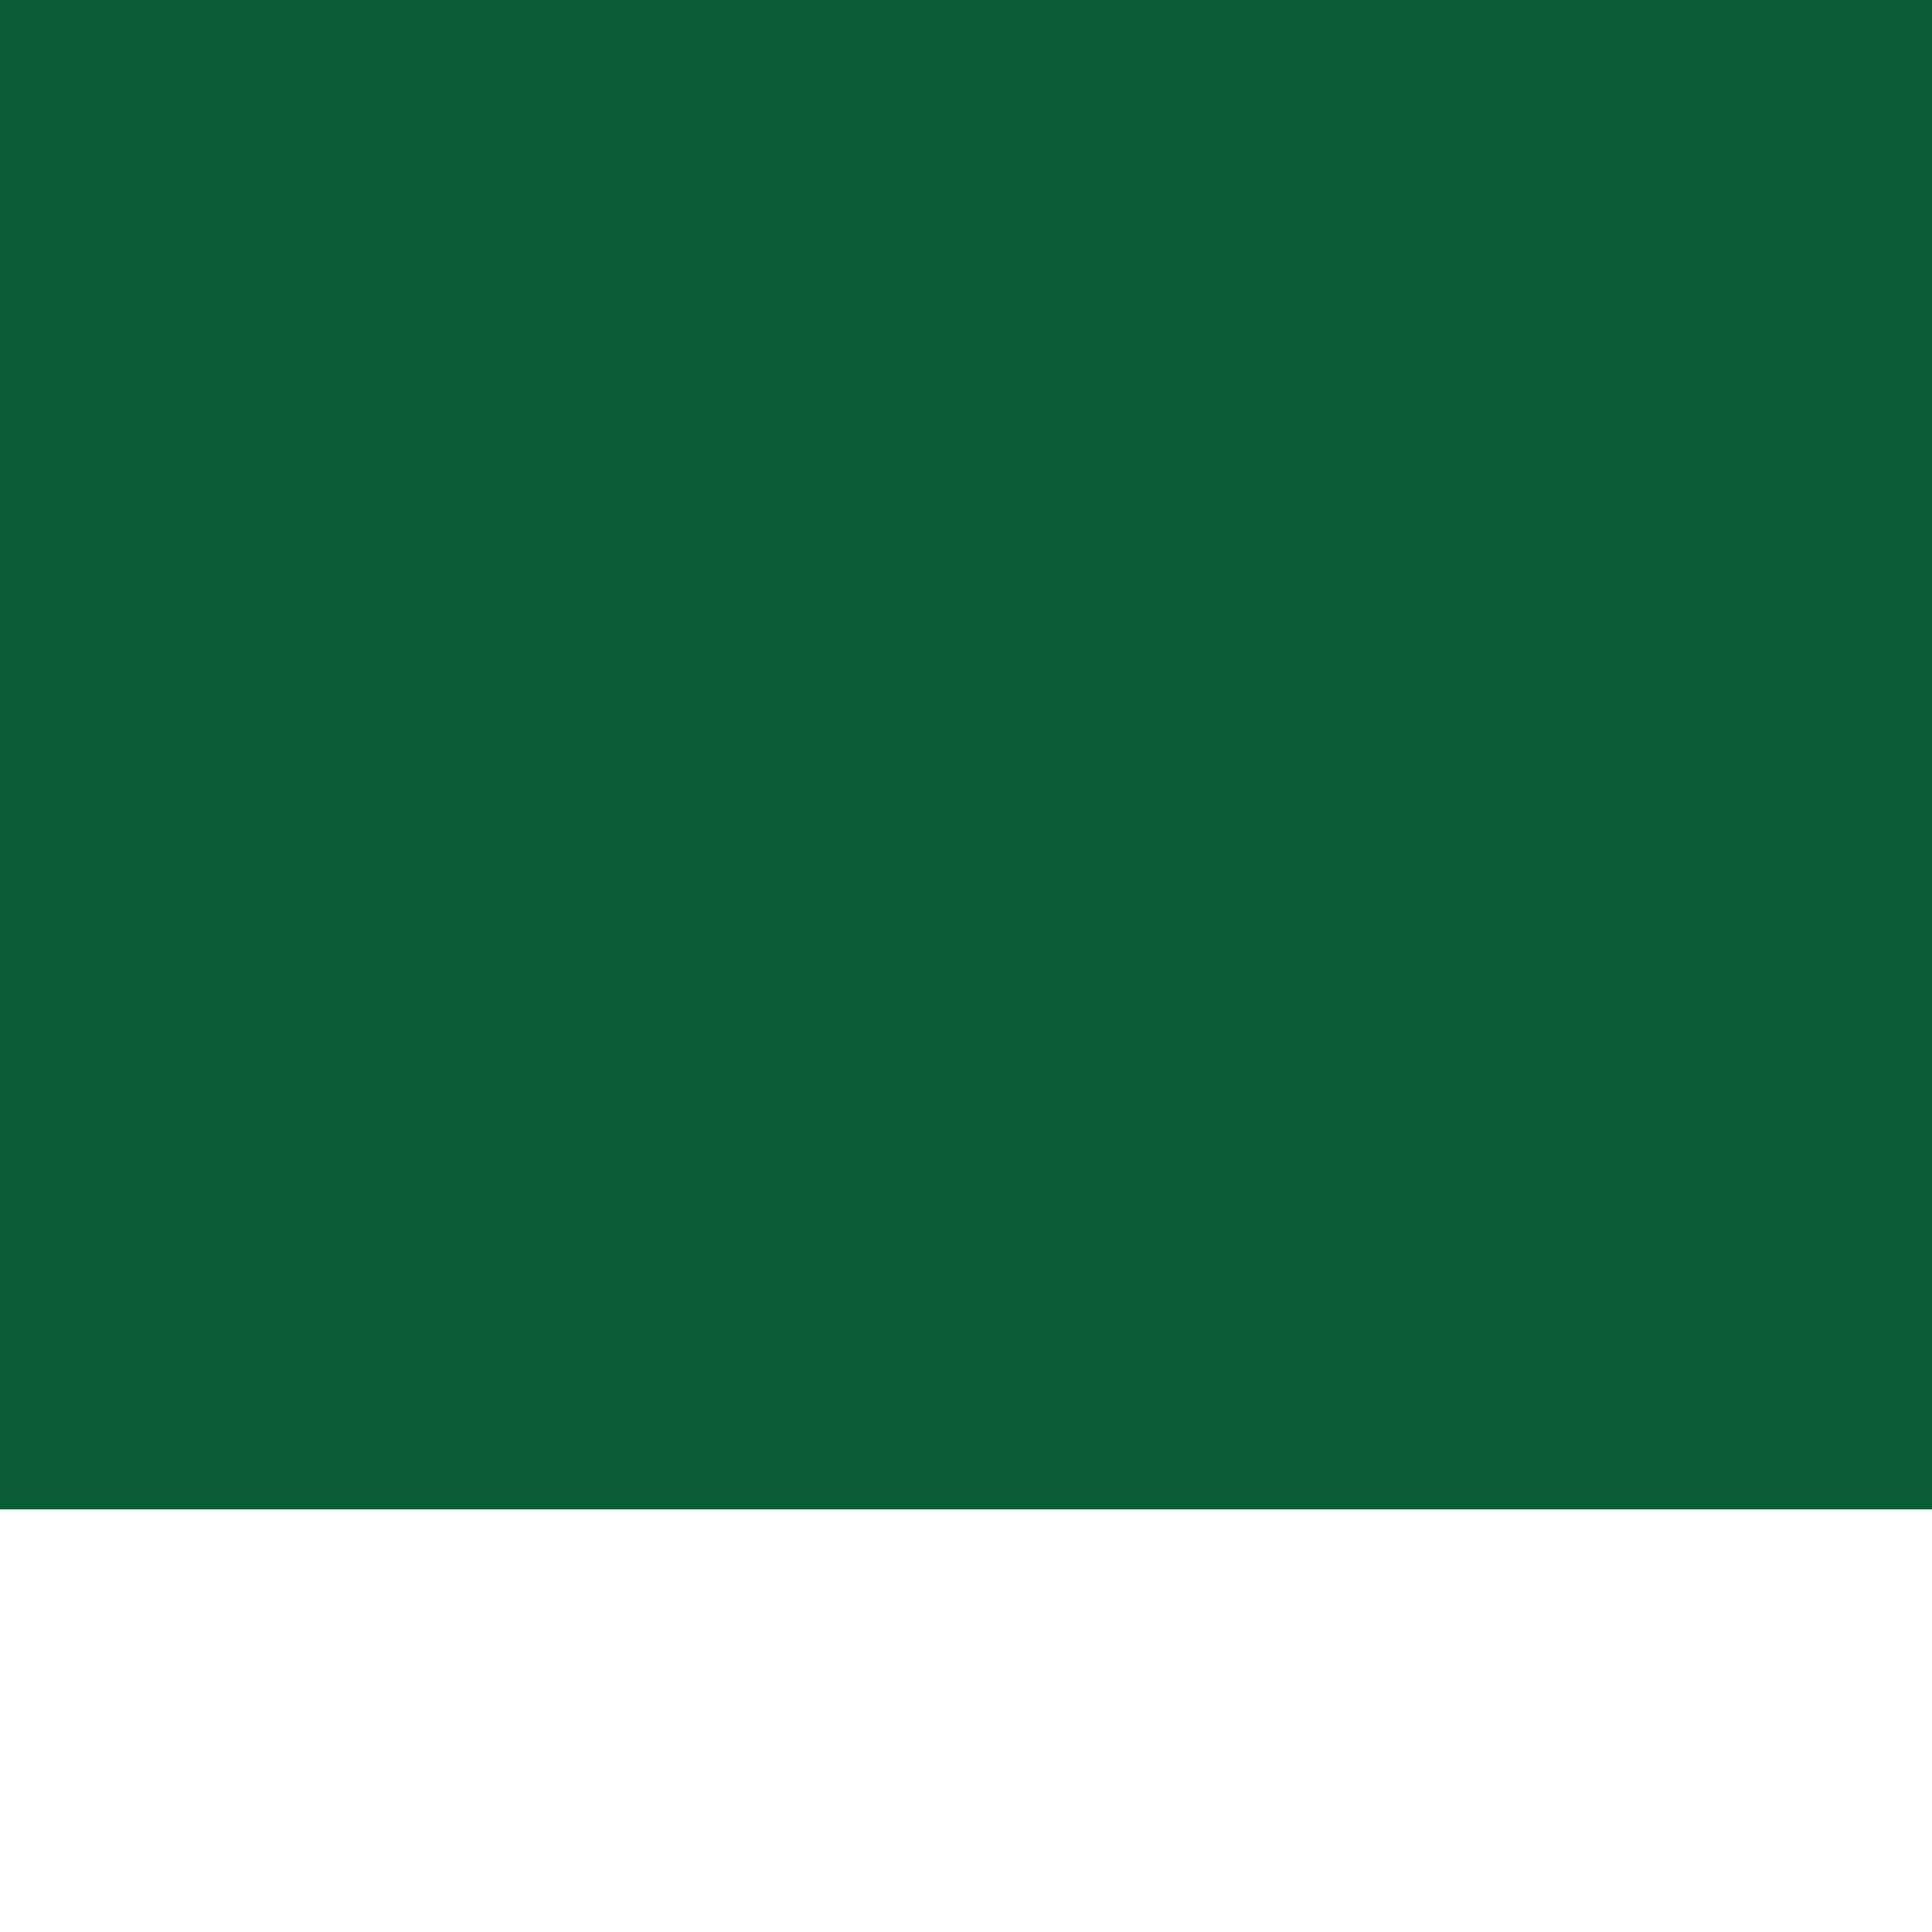
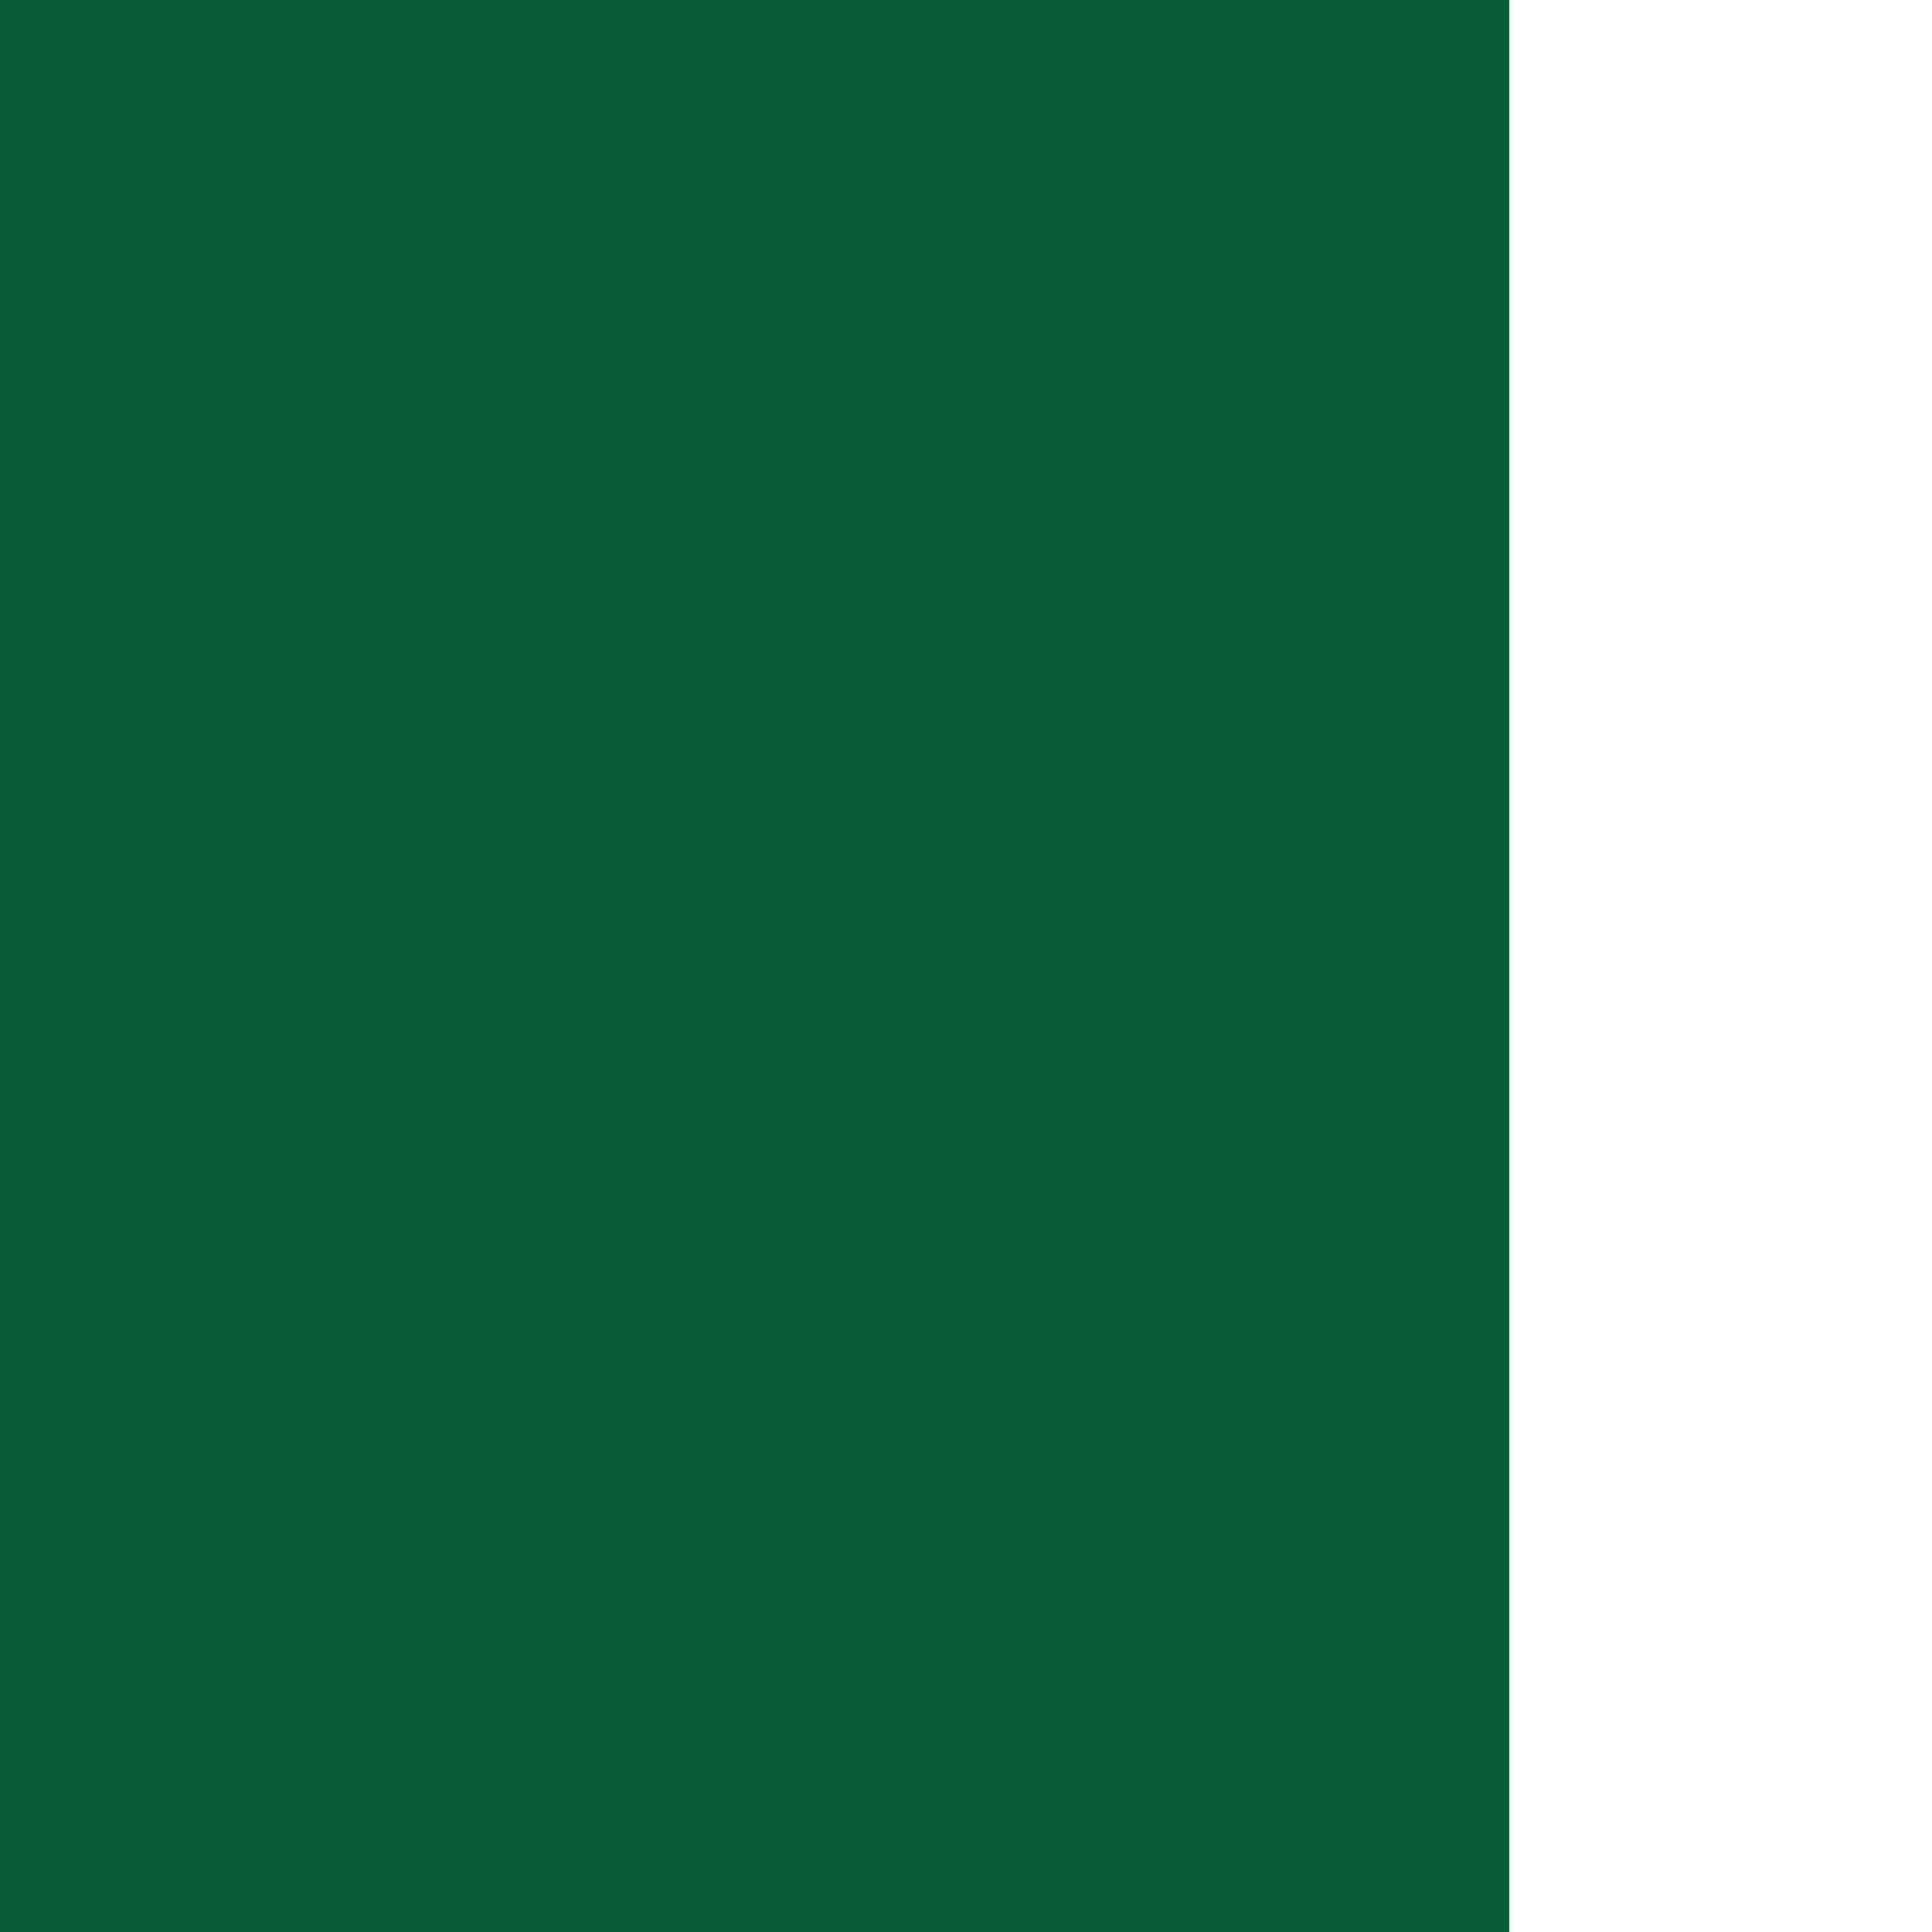
<svg xmlns="http://www.w3.org/2000/svg" viewBox="0 0 512 512">
  <rect data-color-slot="primary" fill="#0a5c36" x="0" y="0" width="512" height="512" />
-   <rect data-color-slot="secondary" fill="#ffffff" x="0" y="400" width="512" height="112" />
+   <rect data-color-slot="secondary" fill="#ffffff" x="400" y="0" width="112" height="512" />
</svg>
